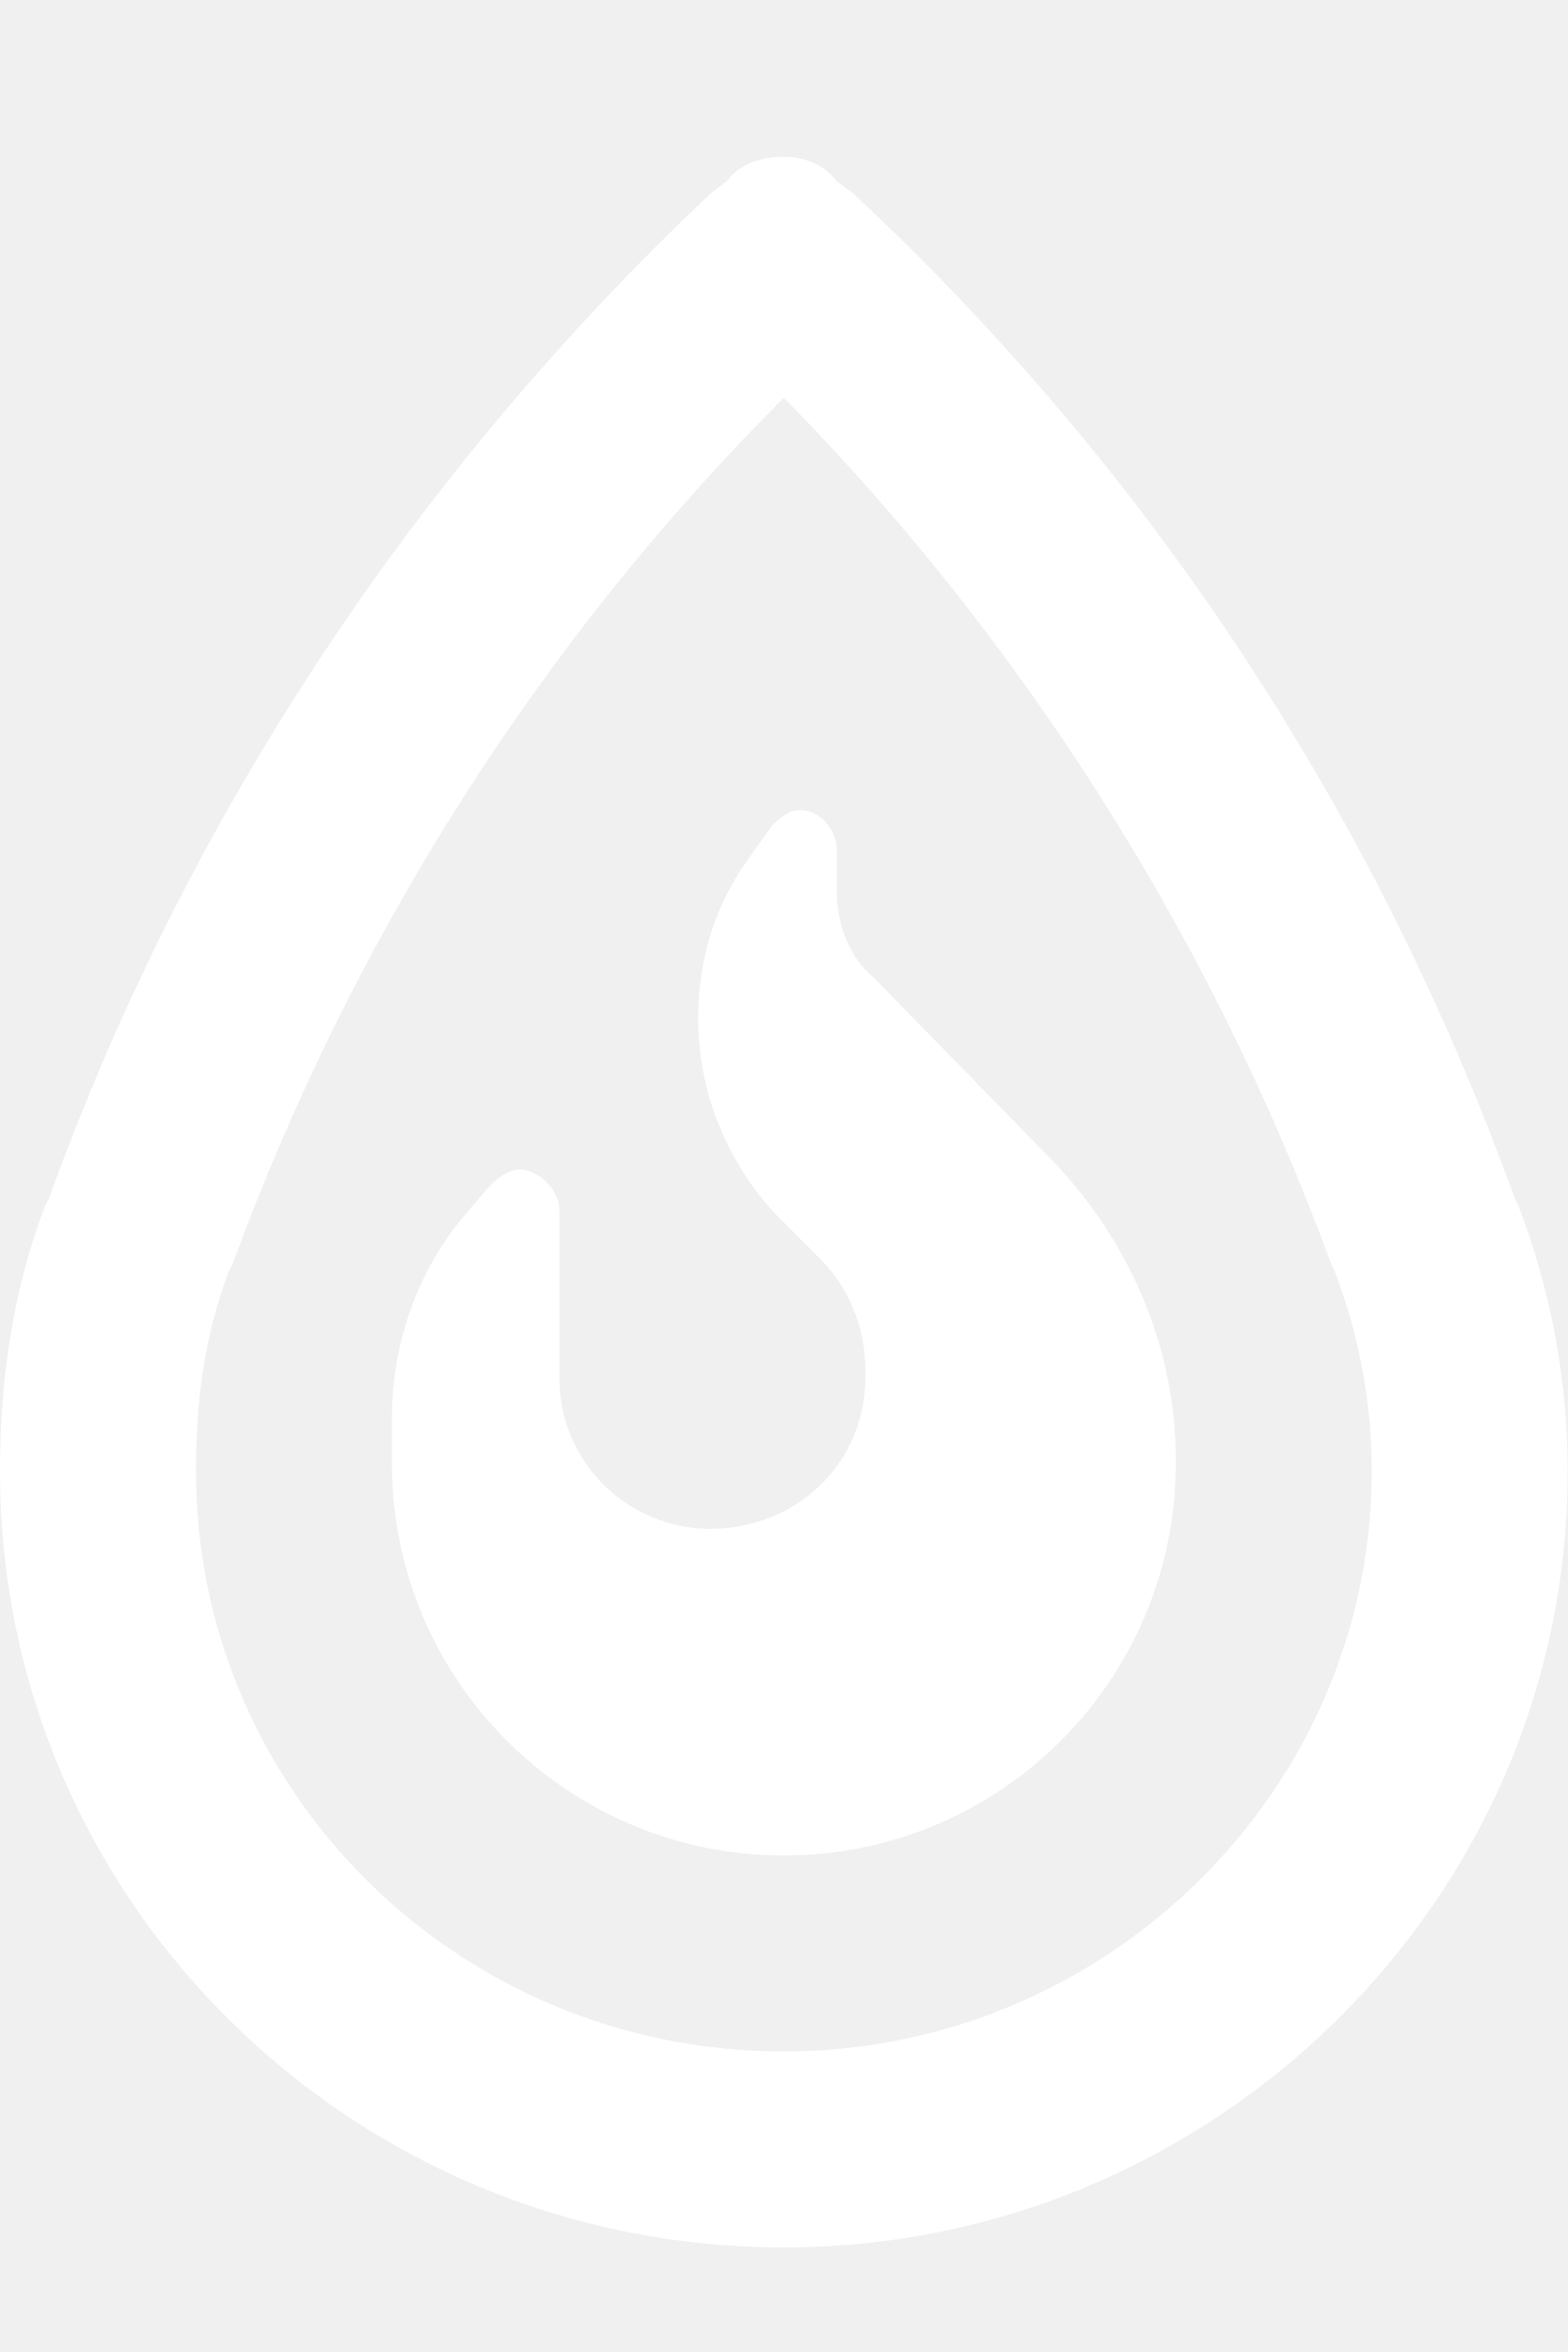
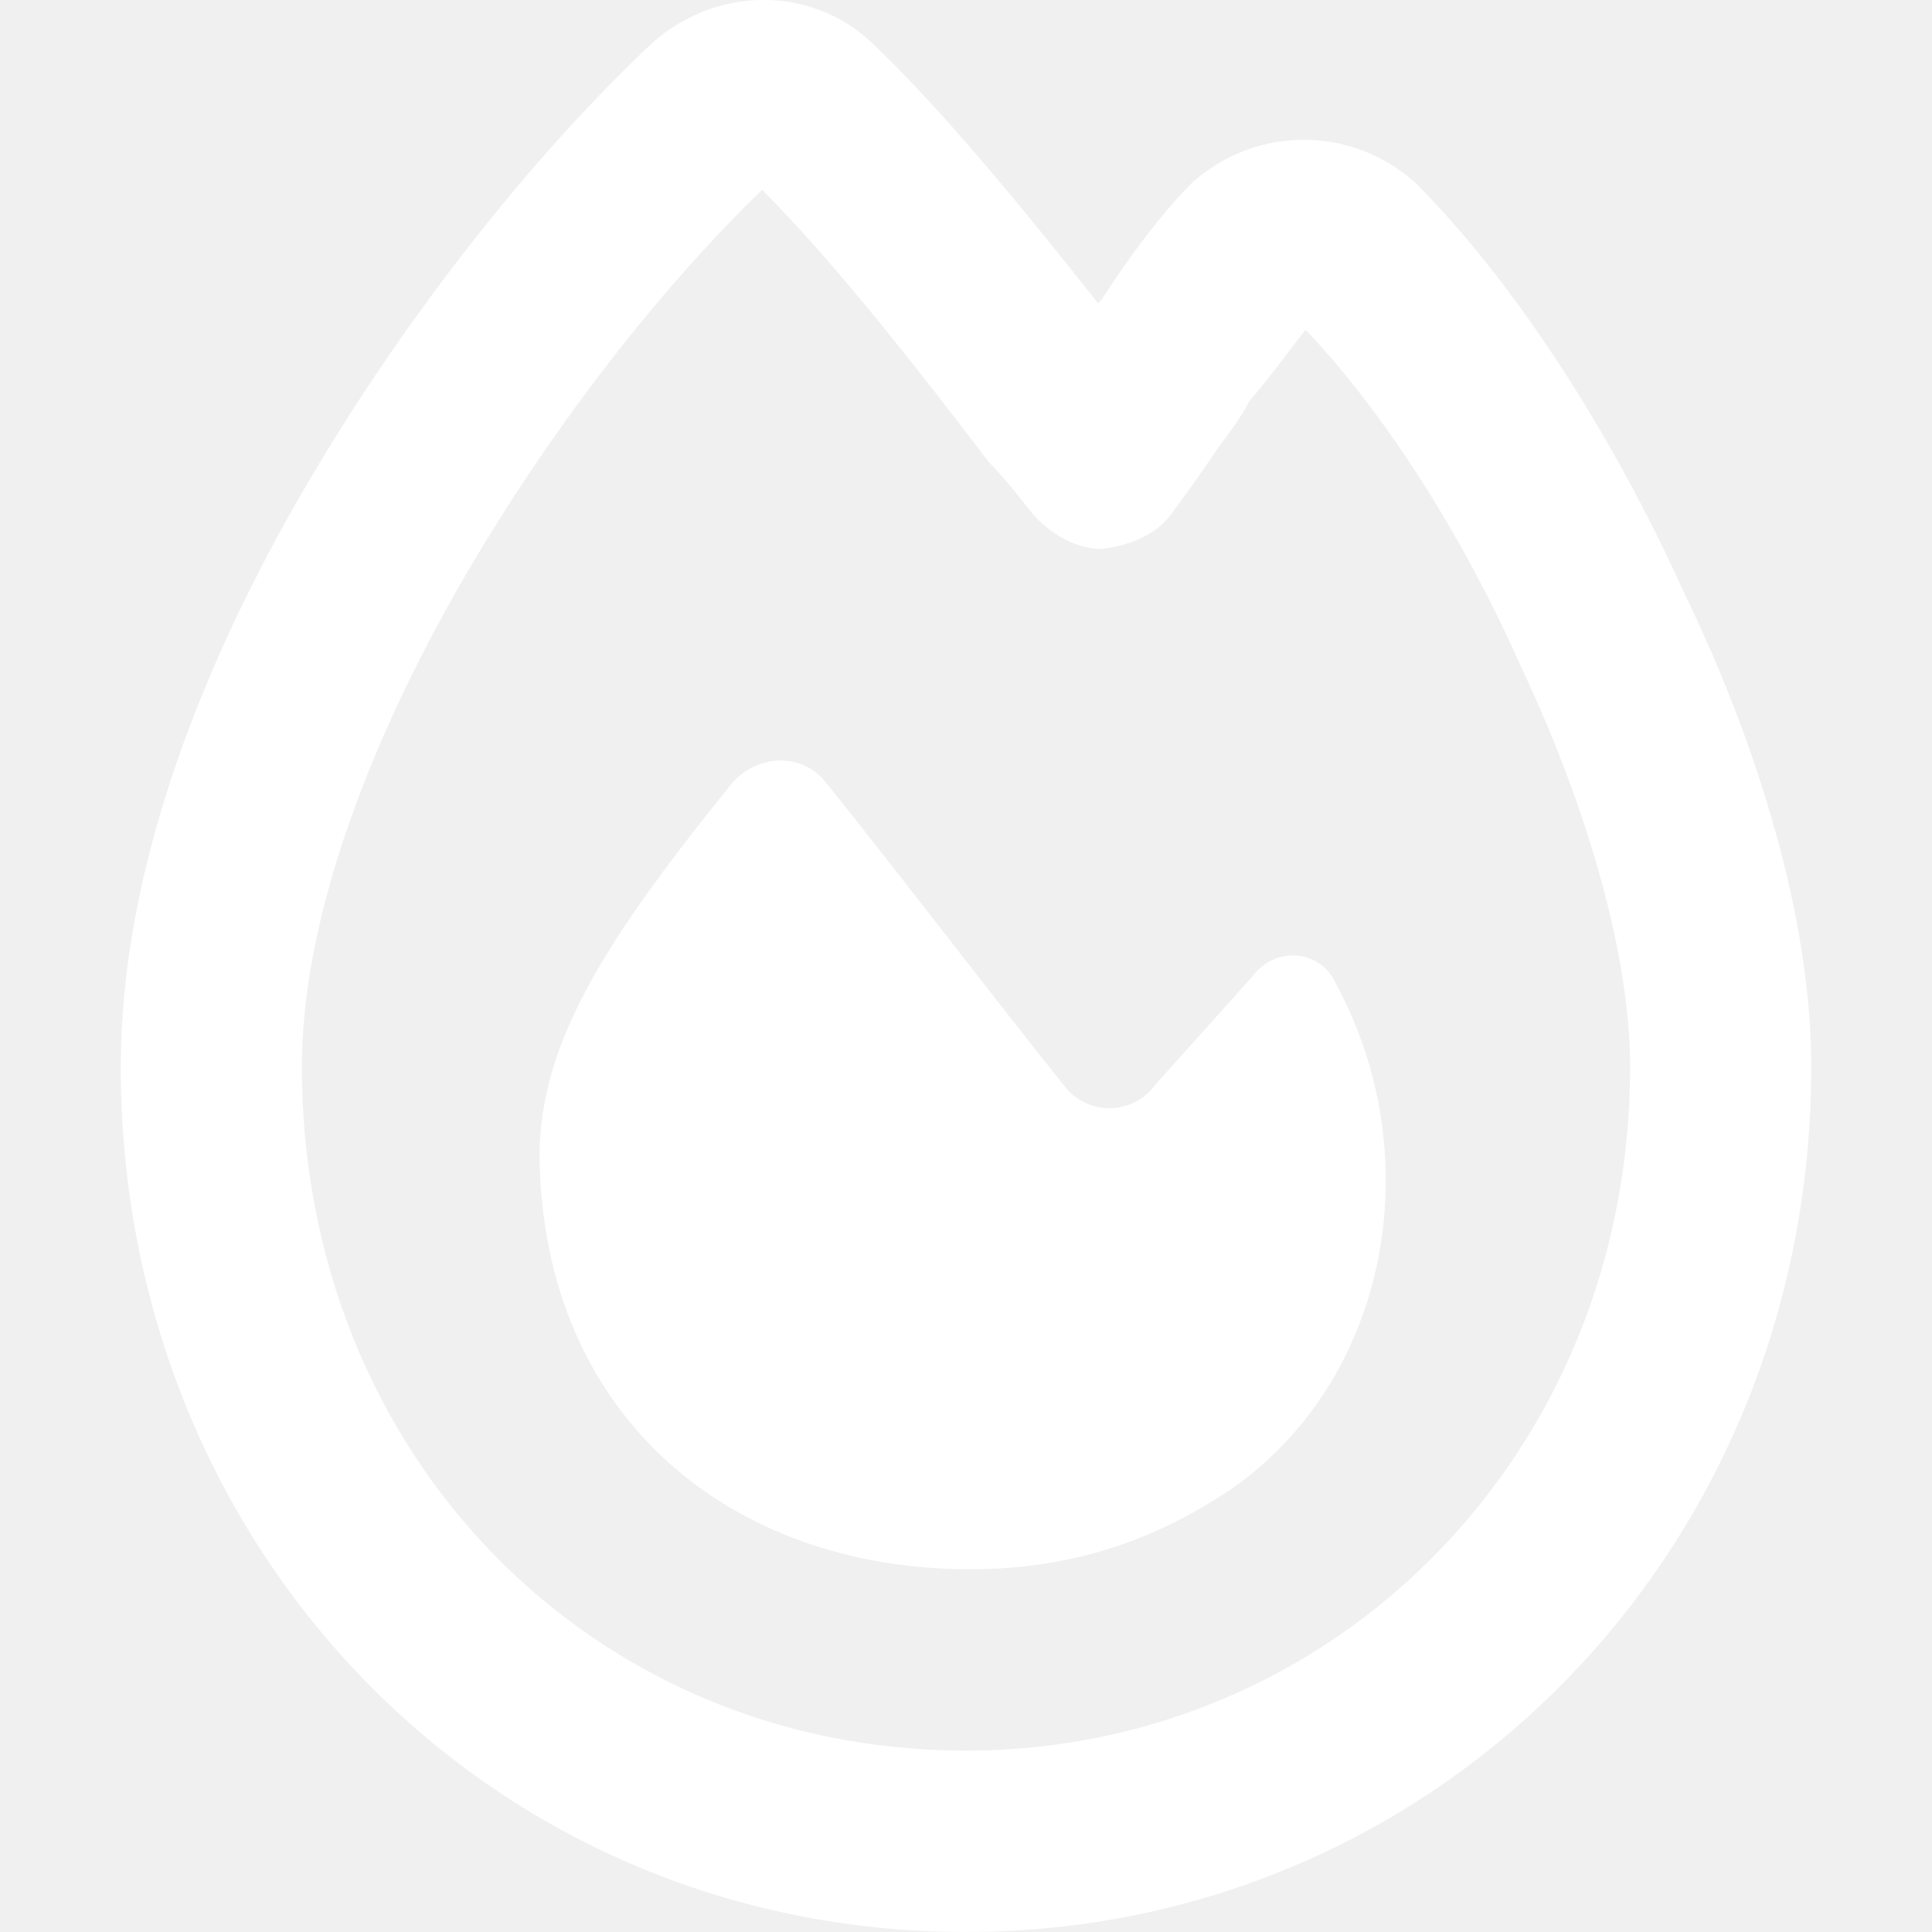
- <svg xmlns="http://www.w3.org/2000/svg" width="6" height="9" viewBox="0 0 6 9" fill="none">
-   <path d="M3.266 0.741C4.406 1.803 5.266 3.116 5.797 4.584L5.812 4.616C5.938 4.944 6 5.287 6 5.631C6 7.272 4.641 8.6 3 8.6C1.344 8.6 0 7.272 0 5.631C0 5.287 0.047 4.944 0.172 4.616L0.188 4.584L0.891 4.834L0.875 4.866C0.781 5.116 0.75 5.366 0.75 5.631C0.75 6.85 1.75 7.85 3 7.85C4.234 7.85 5.25 6.85 5.25 5.631C5.25 5.366 5.203 5.116 5.109 4.866L5.766 4.631L5.109 4.866L5.094 4.834C4.641 3.6 3.922 2.459 3 1.522C2.062 2.459 1.344 3.6 0.891 4.834L0.188 4.584C0.719 3.116 1.594 1.803 2.719 0.741L2.781 0.694C2.828 0.631 2.906 0.6 3 0.6C3.078 0.6 3.156 0.631 3.203 0.694L3.266 0.741ZM2.953 3.162C2.984 3.131 3.016 3.1 3.062 3.1C3.141 3.1 3.203 3.178 3.203 3.256V3.412C3.203 3.537 3.25 3.662 3.344 3.741L4.031 4.444C4.328 4.756 4.5 5.162 4.5 5.584V5.6C4.5 6.428 3.828 7.1 3 7.1C2.172 7.1 1.5 6.428 1.5 5.6V5.428C1.5 5.147 1.594 4.866 1.781 4.647L1.875 4.537C1.906 4.506 1.953 4.475 1.984 4.475C2.062 4.475 2.141 4.553 2.141 4.631V5.272C2.141 5.6 2.406 5.85 2.719 5.85C3.047 5.85 3.312 5.6 3.312 5.272V5.241C3.312 5.084 3.25 4.928 3.141 4.819L2.969 4.647C2.781 4.444 2.672 4.178 2.672 3.897C2.672 3.678 2.734 3.459 2.875 3.272L2.953 3.162Z" fill="white" />
+ <svg xmlns="http://www.w3.org/2000/svg" width="8" height="8" viewBox="0 0 8 8" fill="none">
+   <path d="M1.891 2.445C1.5 3.134 1.25 3.838 1.25 4.417C1.25 6.028 2.453 7.249 4 7.249C5.516 7.249 6.75 6.028 6.75 4.417C6.75 3.963 6.578 3.353 6.297 2.758C6.047 2.195 5.719 1.694 5.406 1.365C5.344 1.444 5.266 1.553 5.172 1.663C5.141 1.725 5.094 1.788 5.047 1.85C4.984 1.944 4.906 2.054 4.859 2.116C4.797 2.21 4.688 2.257 4.562 2.273C4.453 2.273 4.344 2.21 4.266 2.116C4.219 2.054 4.156 1.976 4.094 1.913C3.797 1.522 3.453 1.084 3.156 0.786C2.734 1.193 2.266 1.788 1.891 2.445ZM3.609 0.176C3.906 0.458 4.25 0.88 4.547 1.256L4.562 1.24C4.672 1.068 4.812 0.88 4.938 0.755C5.203 0.52 5.594 0.52 5.859 0.755C6.266 1.162 6.672 1.788 6.969 2.445C7.281 3.087 7.5 3.806 7.5 4.417C7.5 6.435 5.938 8 4 8C2.031 8 0.5 6.42 0.5 4.417C0.5 3.634 0.812 2.805 1.234 2.069C1.656 1.334 2.203 0.645 2.703 0.176C2.969 -0.059 3.359 -0.059 3.609 0.176ZM4.016 6.498C3.031 6.498 2.25 5.872 2.234 4.792C2.234 4.323 2.5 3.9 3.031 3.243C3.141 3.118 3.328 3.118 3.422 3.243C3.688 3.572 4.141 4.166 4.406 4.495C4.5 4.62 4.688 4.62 4.781 4.495L5.188 4.041C5.281 3.916 5.469 3.932 5.531 4.072C5.922 4.792 5.75 5.715 5.094 6.169C4.766 6.388 4.422 6.498 4.016 6.498Z" fill="white" />
</svg>
